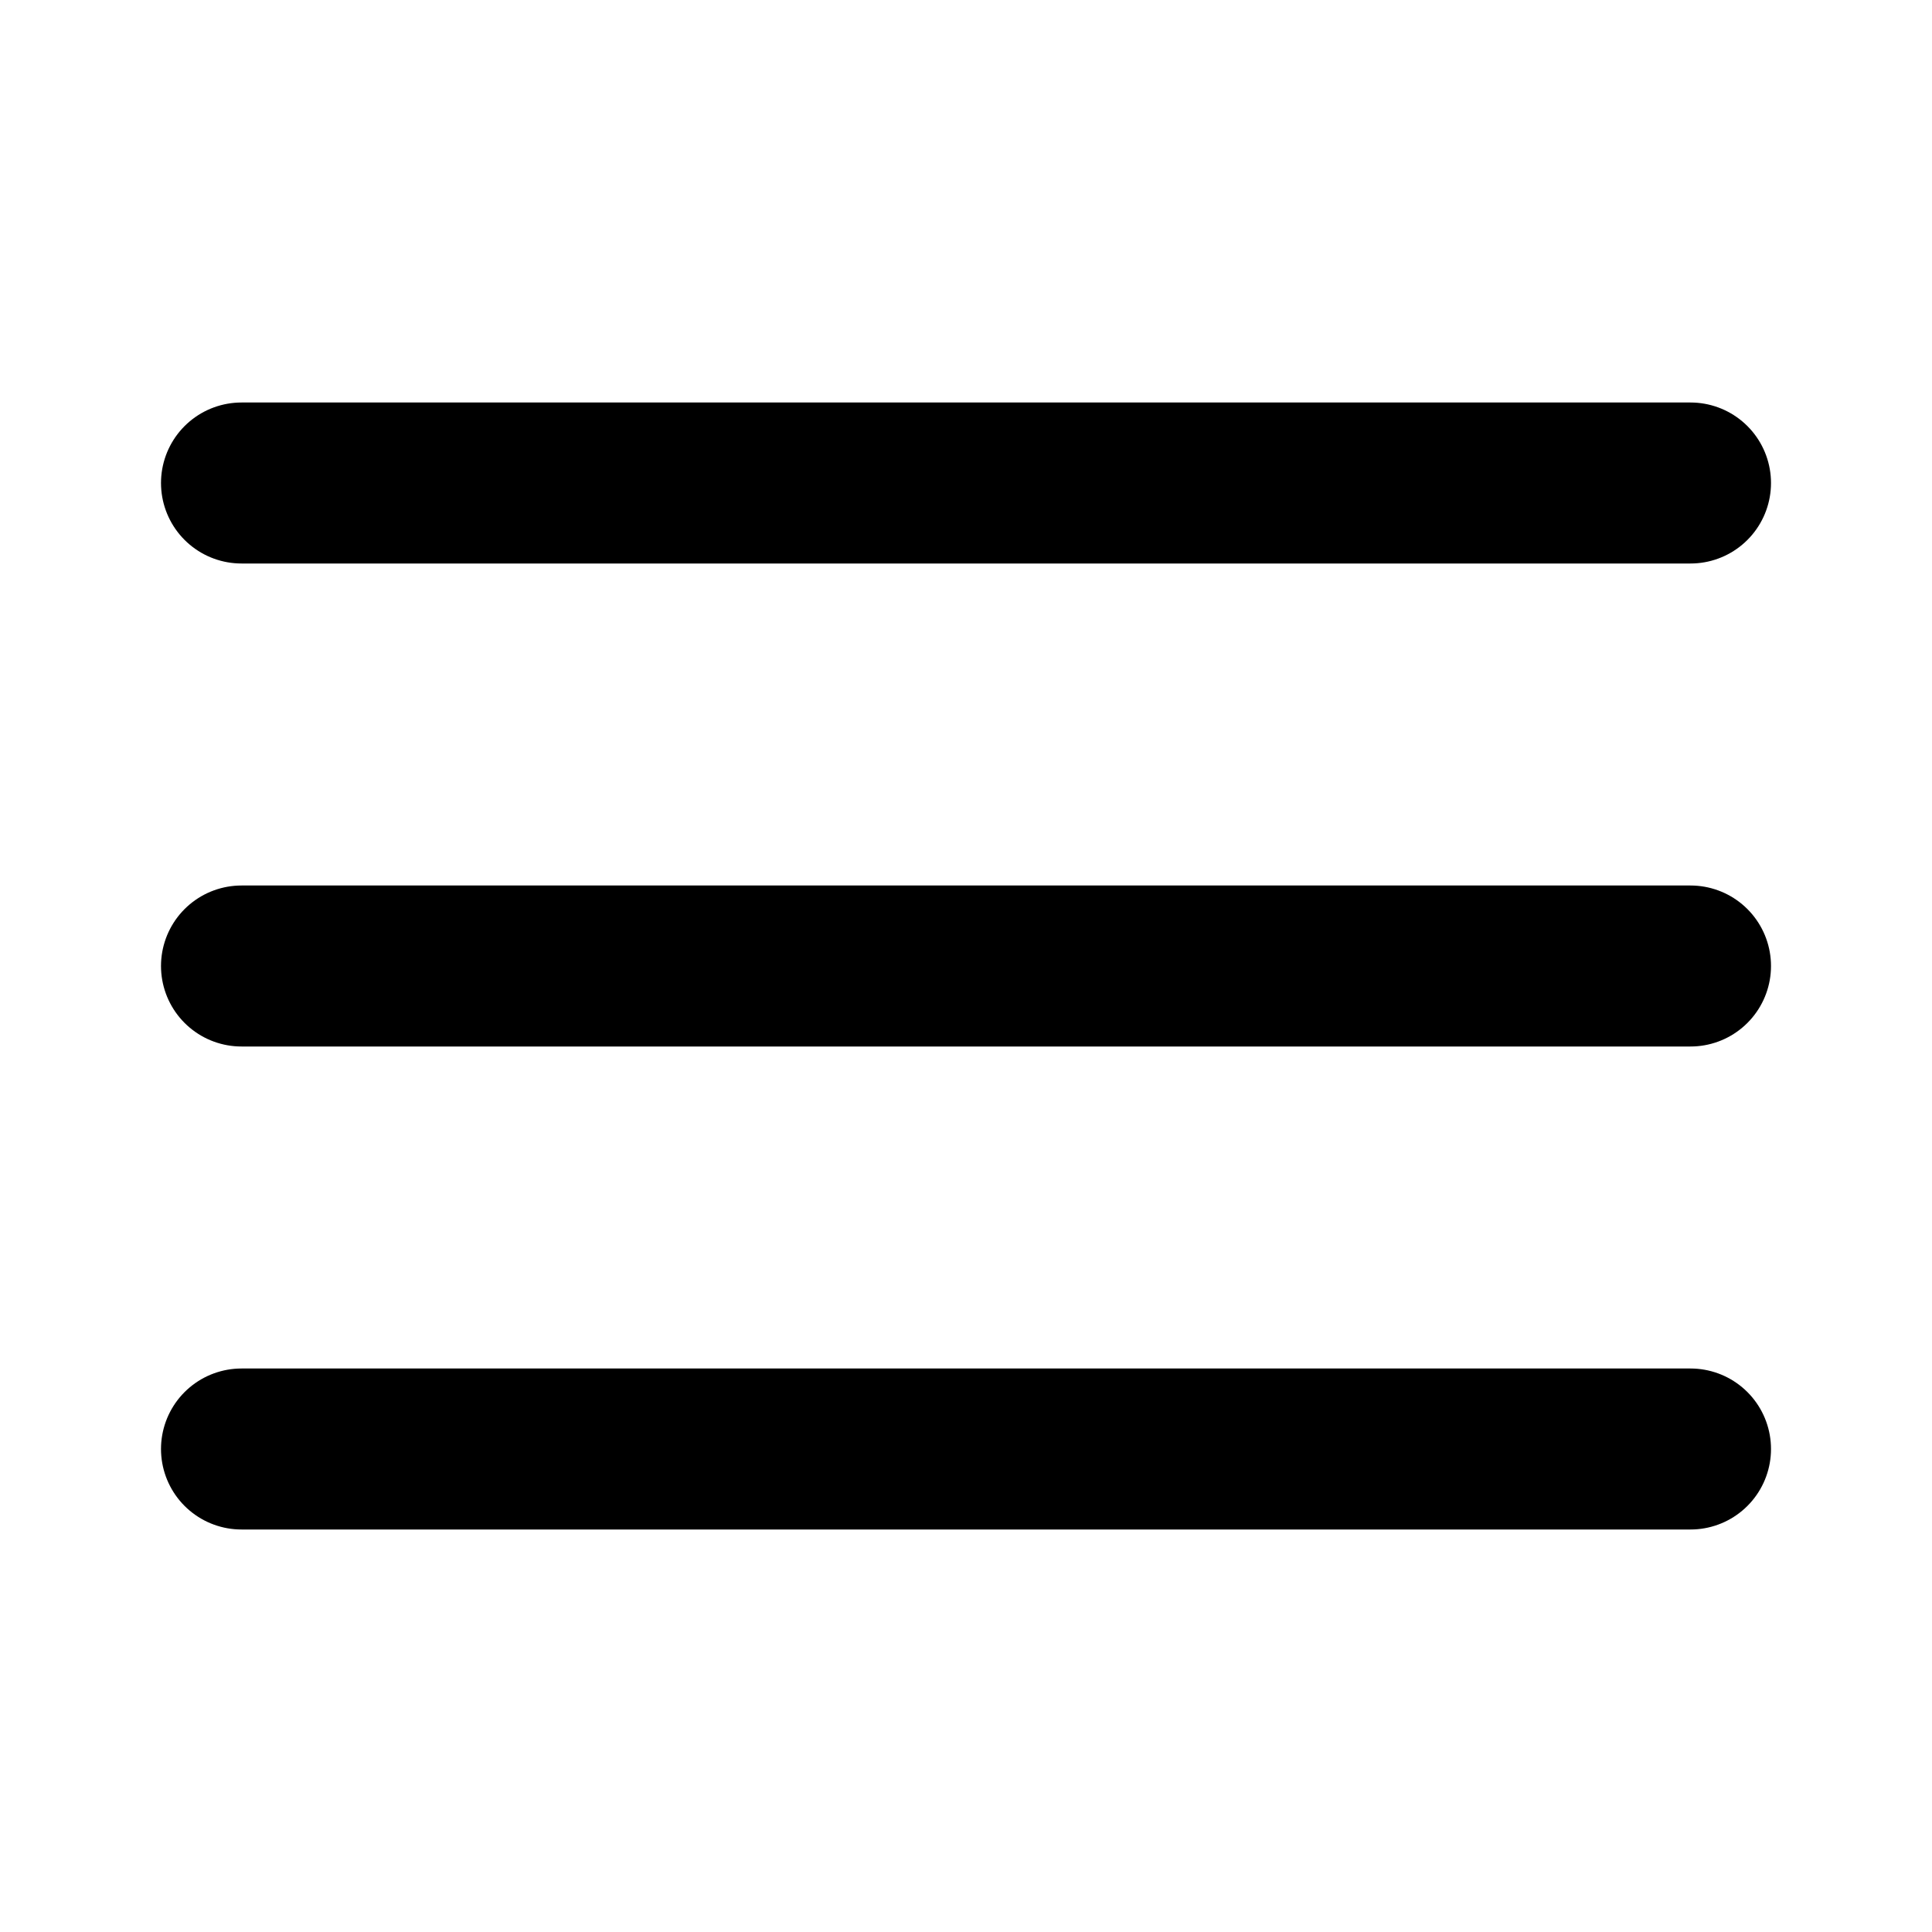
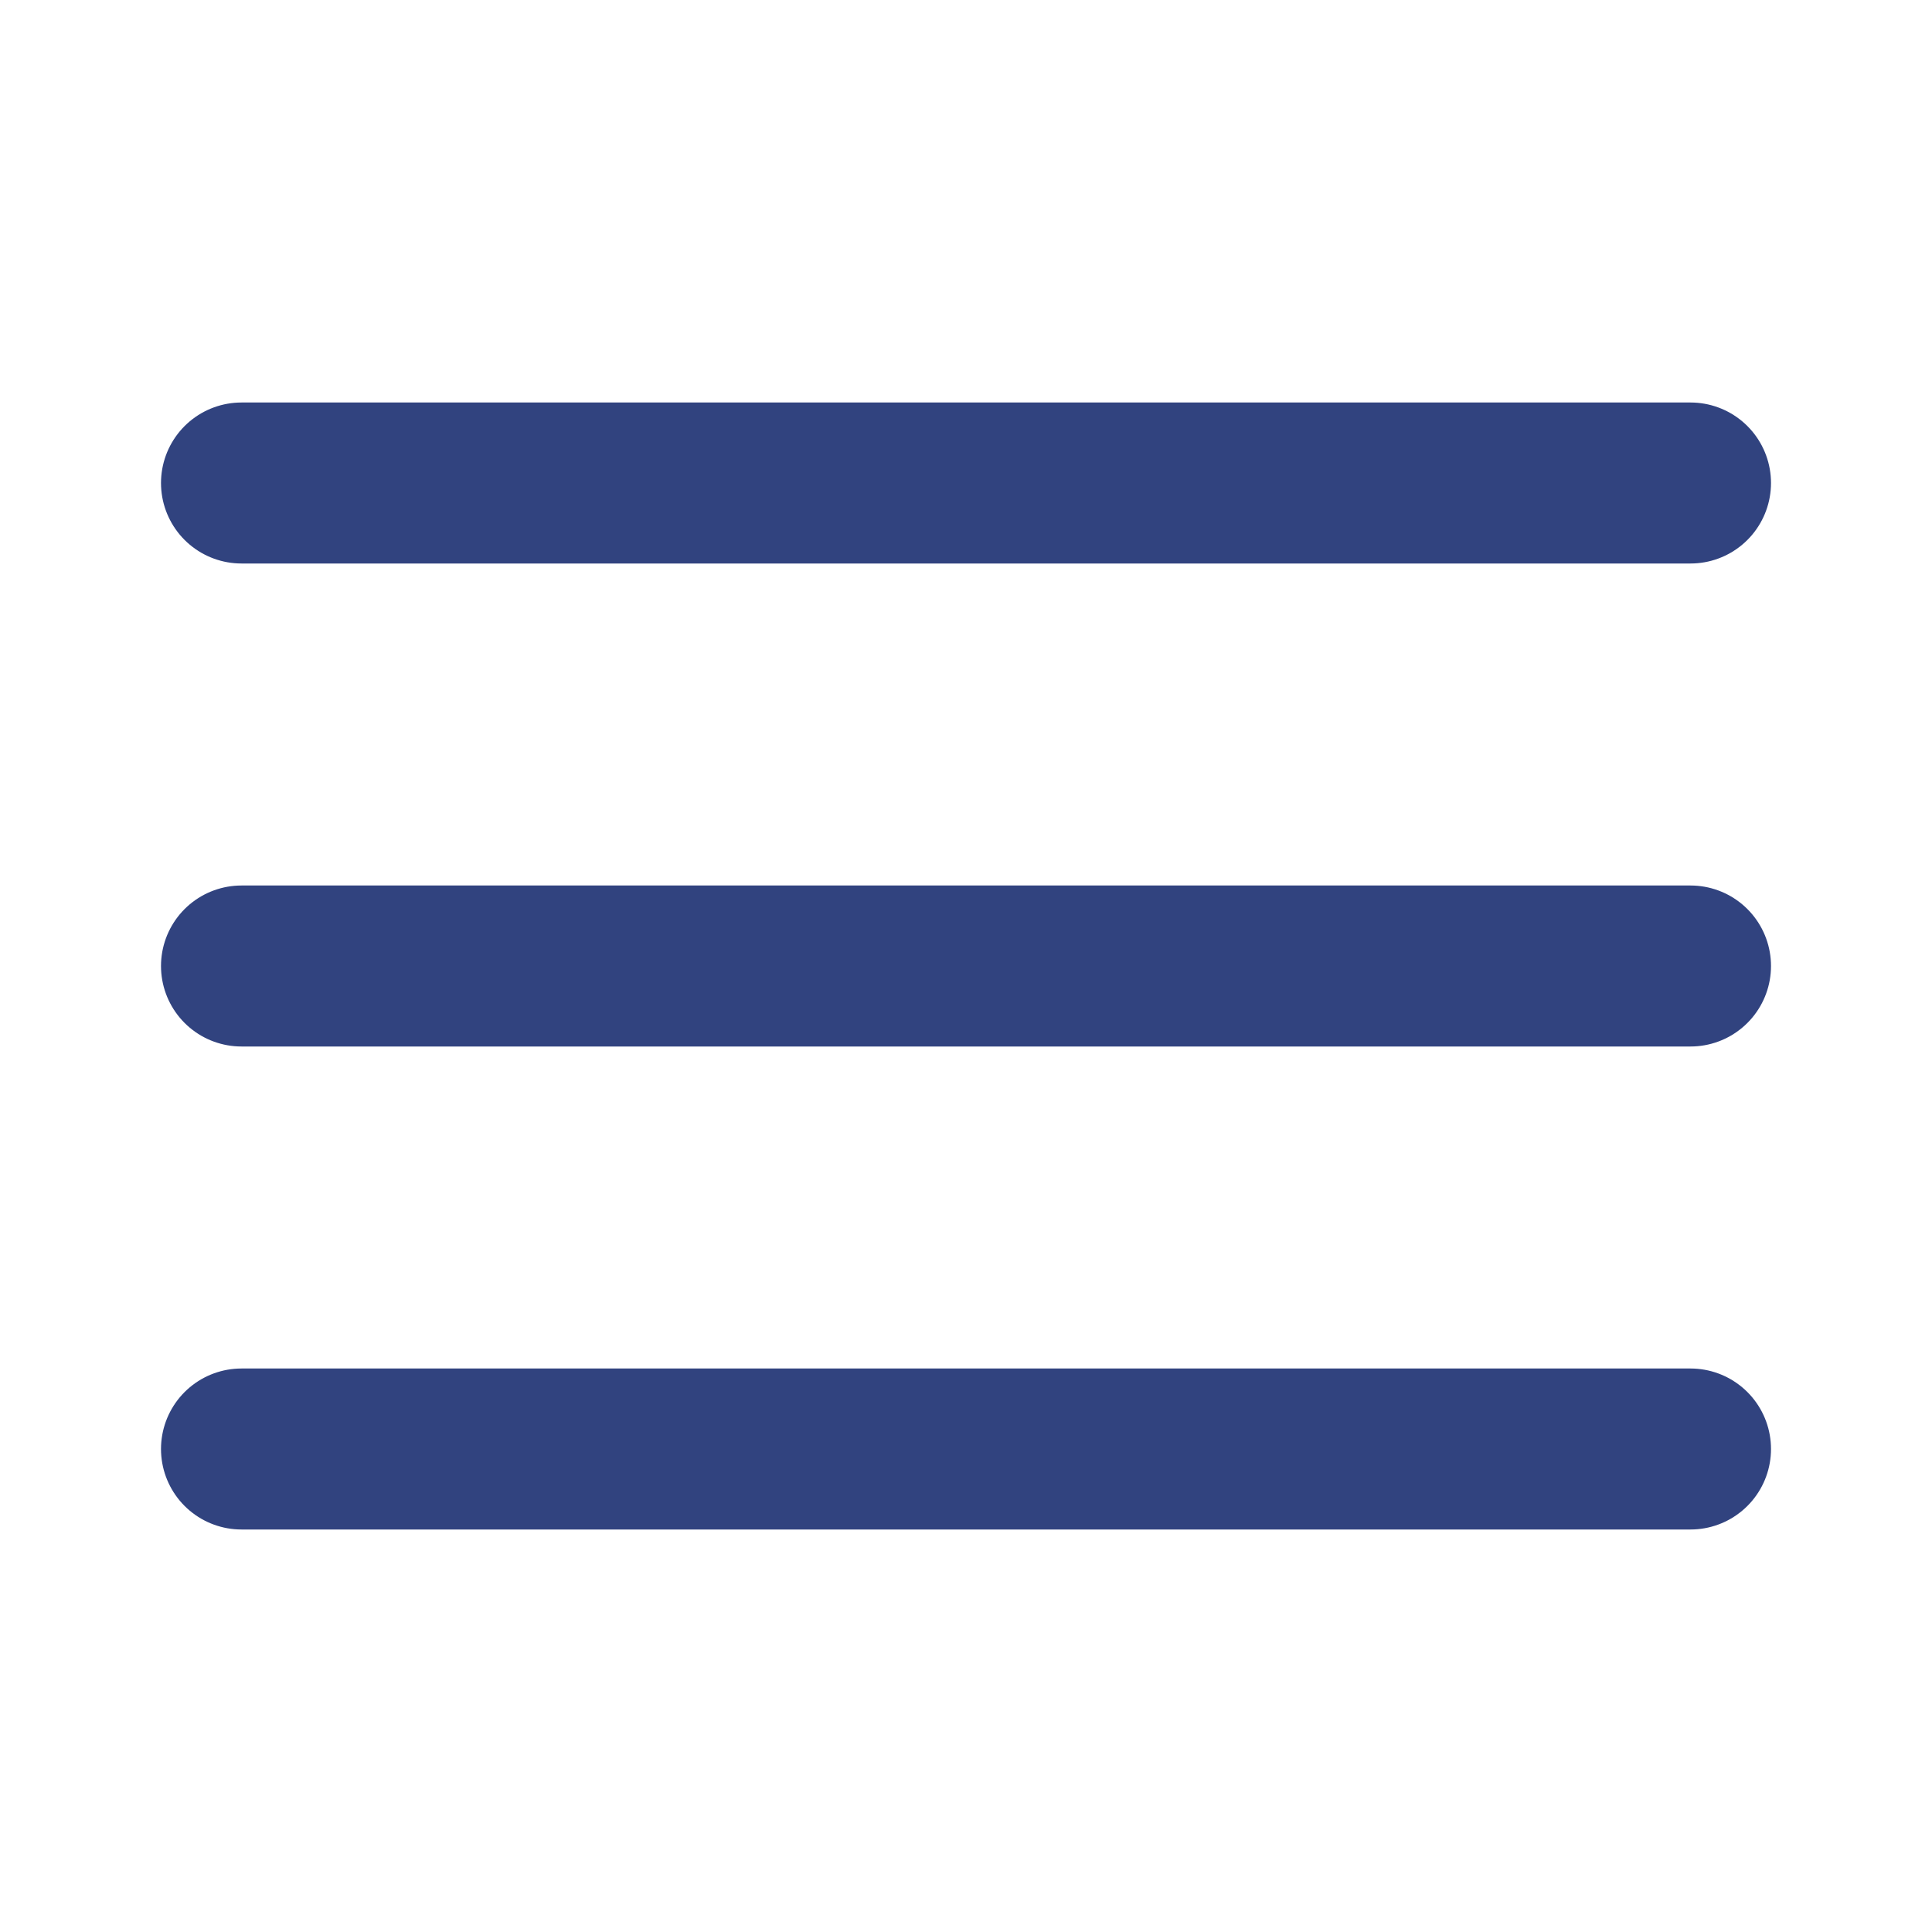
<svg xmlns="http://www.w3.org/2000/svg" width="24" height="24" viewBox="0 0 24 24" fill="none">
-   <path d="M3 12H21" stroke="black" stroke-width="2" stroke-linecap="round" stroke-linejoin="round" />
-   <path d="M3 6H21" stroke="black" stroke-width="2" stroke-linecap="round" stroke-linejoin="round" />
-   <path d="M3 18H21" stroke="black" stroke-width="2" stroke-linecap="round" stroke-linejoin="round" />
+   <path d="M3 12H21" stroke="#31437F" stroke-width="2" stroke-linecap="round" stroke-linejoin="round" />
+   <path d="M3 6H21" stroke="#31437F" stroke-width="2" stroke-linecap="round" stroke-linejoin="round" />
+   <path d="M3 18H21" stroke="#31437F" stroke-width="2" stroke-linecap="round" stroke-linejoin="round" />
</svg>
